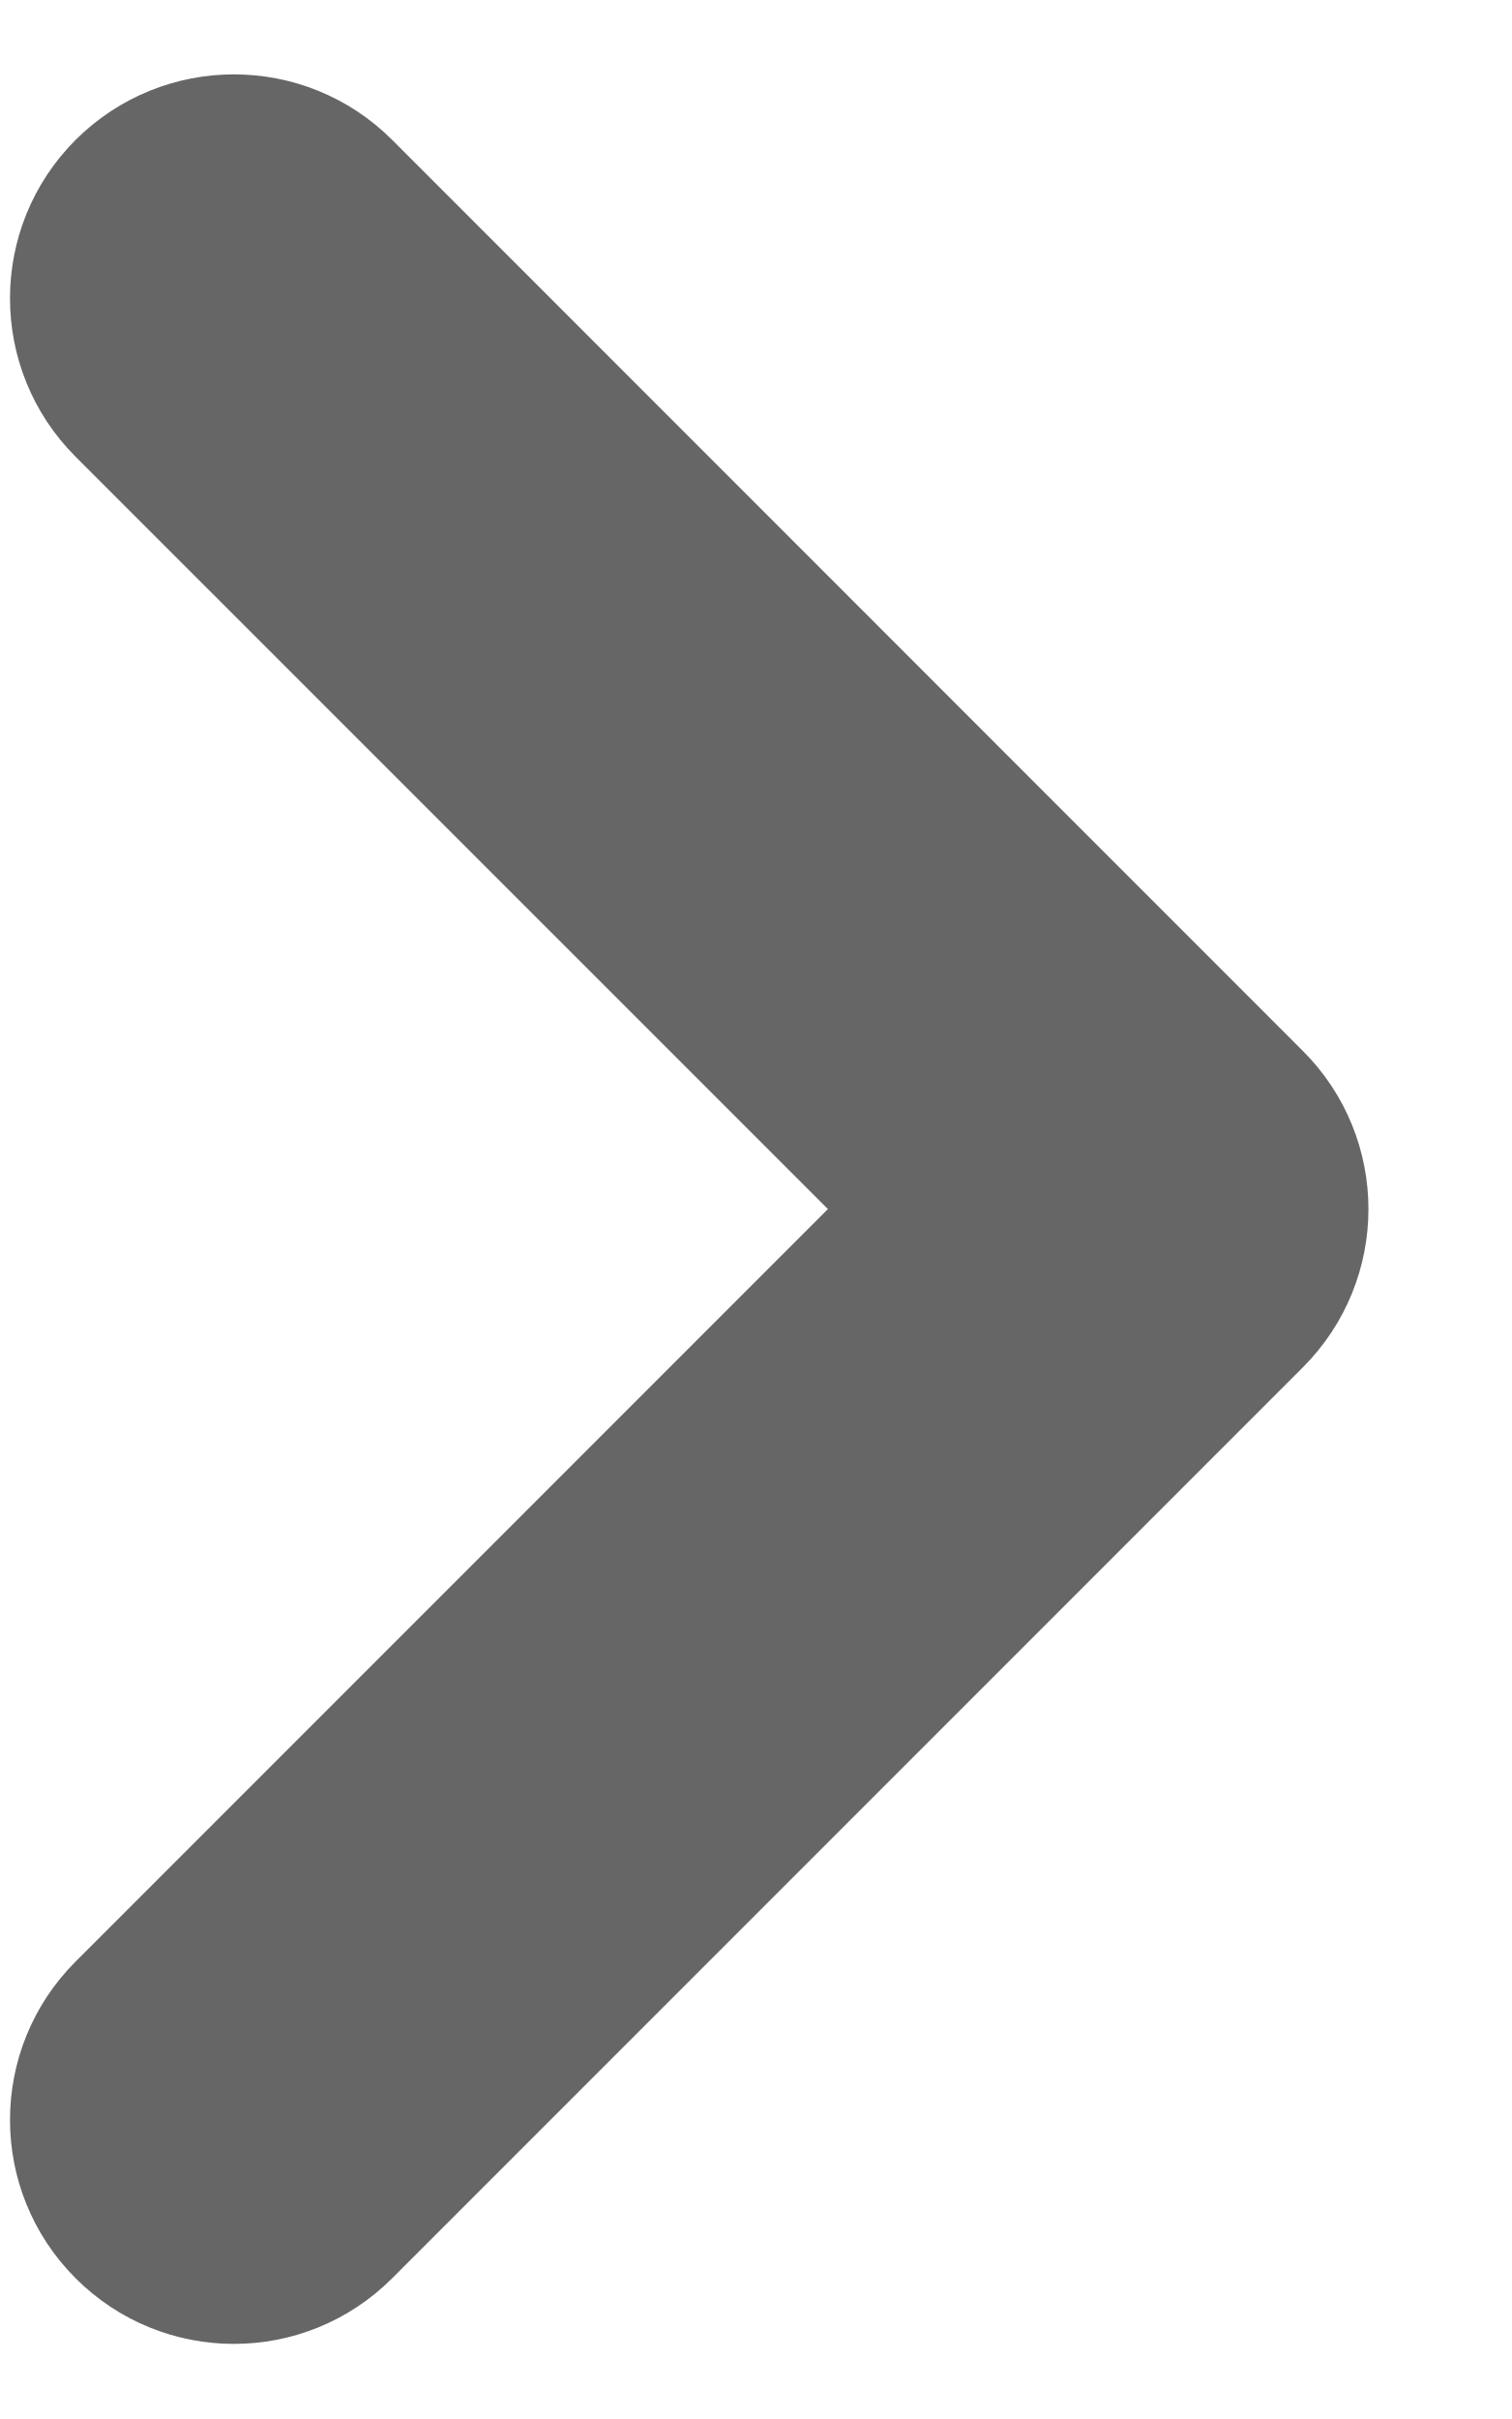
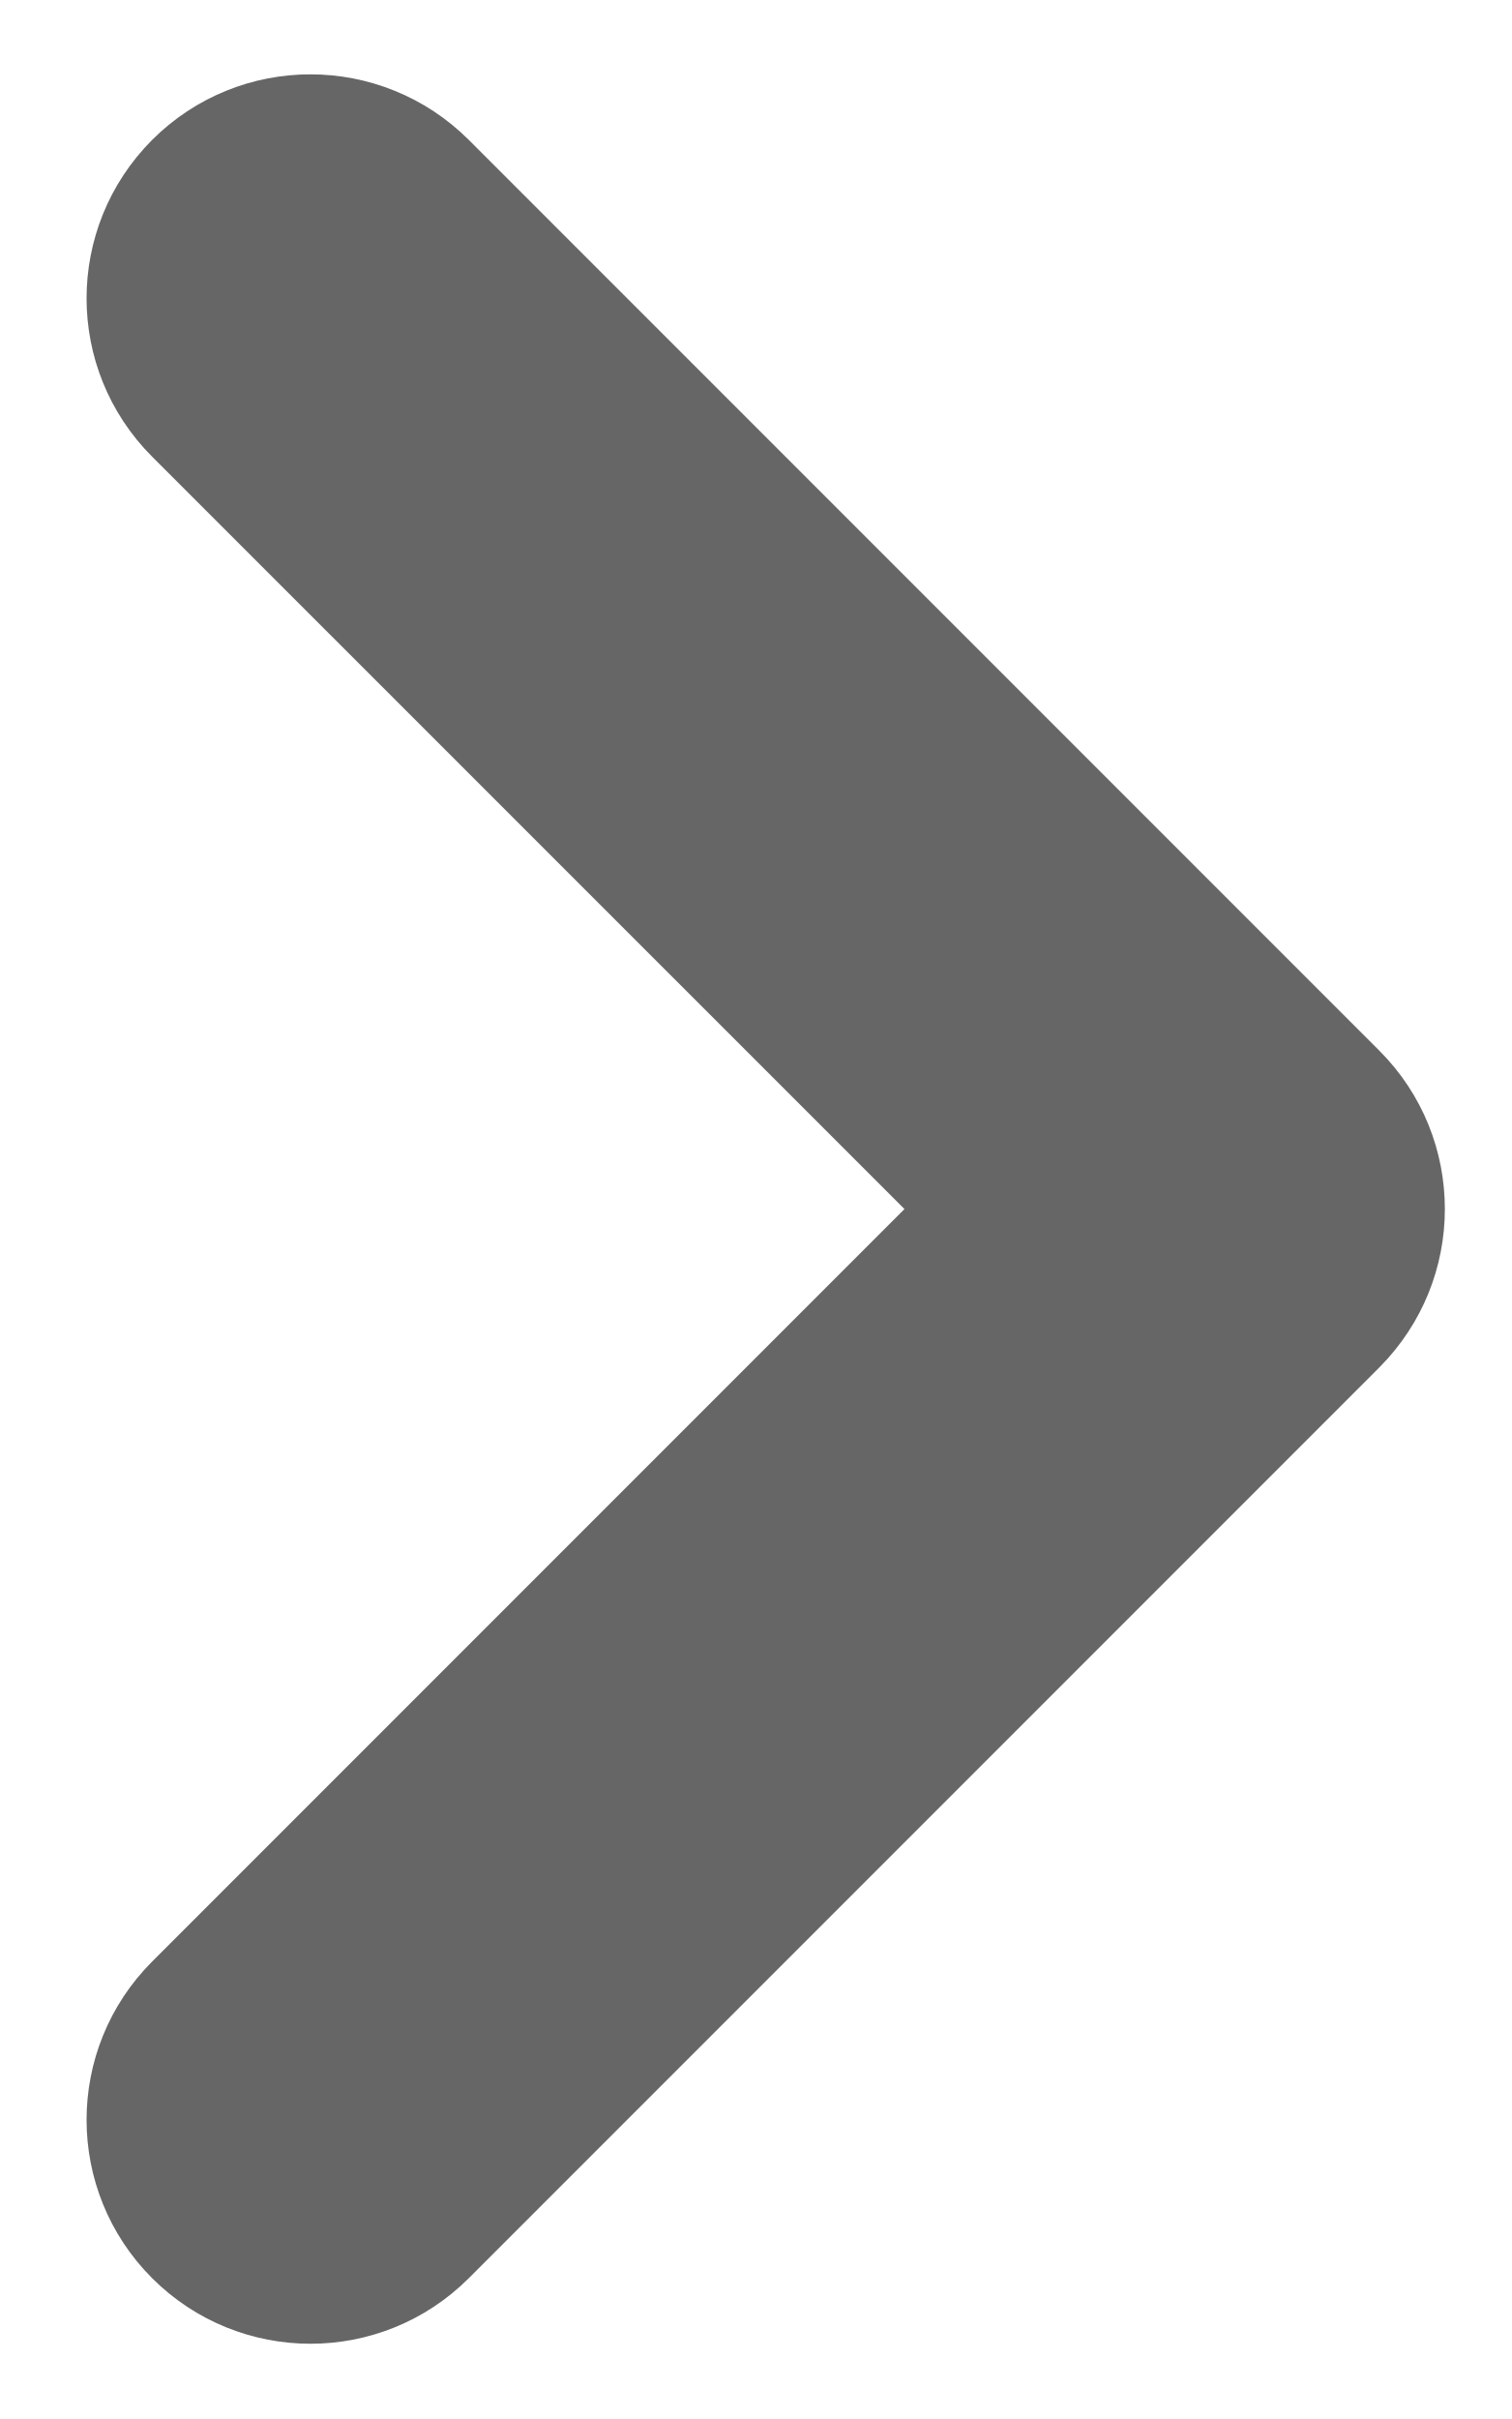
- <svg xmlns="http://www.w3.org/2000/svg" width="10px" height="16px" viewBox="0 0 10 16" version="1.1">
-   <defs />
-   <g id="Events" stroke="none" stroke-width="1" fill="none" fill-rule="evenodd">
-     <g id="Assets" transform="translate(-84, -401)" fill="#666666" fill-rule="nonzero" stroke="#666666">
-       <g id="32213" transform="translate(84.56637, 401.9922)">
-         <path d="M7.699,7.699 L1.675,13.723 C1.292,14.107 0.67,14.107 0.287,13.723 C-0.096,13.34 -0.096,12.719 0.287,12.336 L5.618,7.005 L0.287,1.675 C-0.096,1.292 -0.096,0.67 0.287,0.287 C0.671,-0.096 1.292,-0.096 1.675,0.287 L7.699,6.312 C7.891,6.503 7.987,6.754 7.987,7.005 C7.987,7.256 7.891,7.507 7.699,7.699 Z" id="Shape" />
+ <svg xmlns="http://www.w3.org/2000/svg" width="10" height="16">
+   <g>
+     <rect fill="none" id="canvas_background" height="18" width="12" y="-1" x="-1" />
+   </g>
+   <g>
+     <g fill-rule="evenodd" fill="none" id="Events">
+       <g stroke="#666666" fill-rule="nonzero" fill="#666666" id="Assets">
+         <g id="32213">
+           <path id="Shape" d="m8.772,8.691l-6.024,6.024c-0.383,0.383 -1.005,0.383 -1.388,0c-0.383,-0.383 -0.383,-1.004 0,-1.387l5.331,-5.331l-5.331,-5.33c-0.383,-0.383 -0.383,-1.004 0,-1.388c0.383,-0.383 1.004,-0.383 1.388,0l6.024,6.024c0.192,0.192 0.287,0.443 0.287,0.694c0,0.251 -0.096,0.502 -0.287,0.694z" />
+         </g>
      </g>
    </g>
  </g>
</svg>
